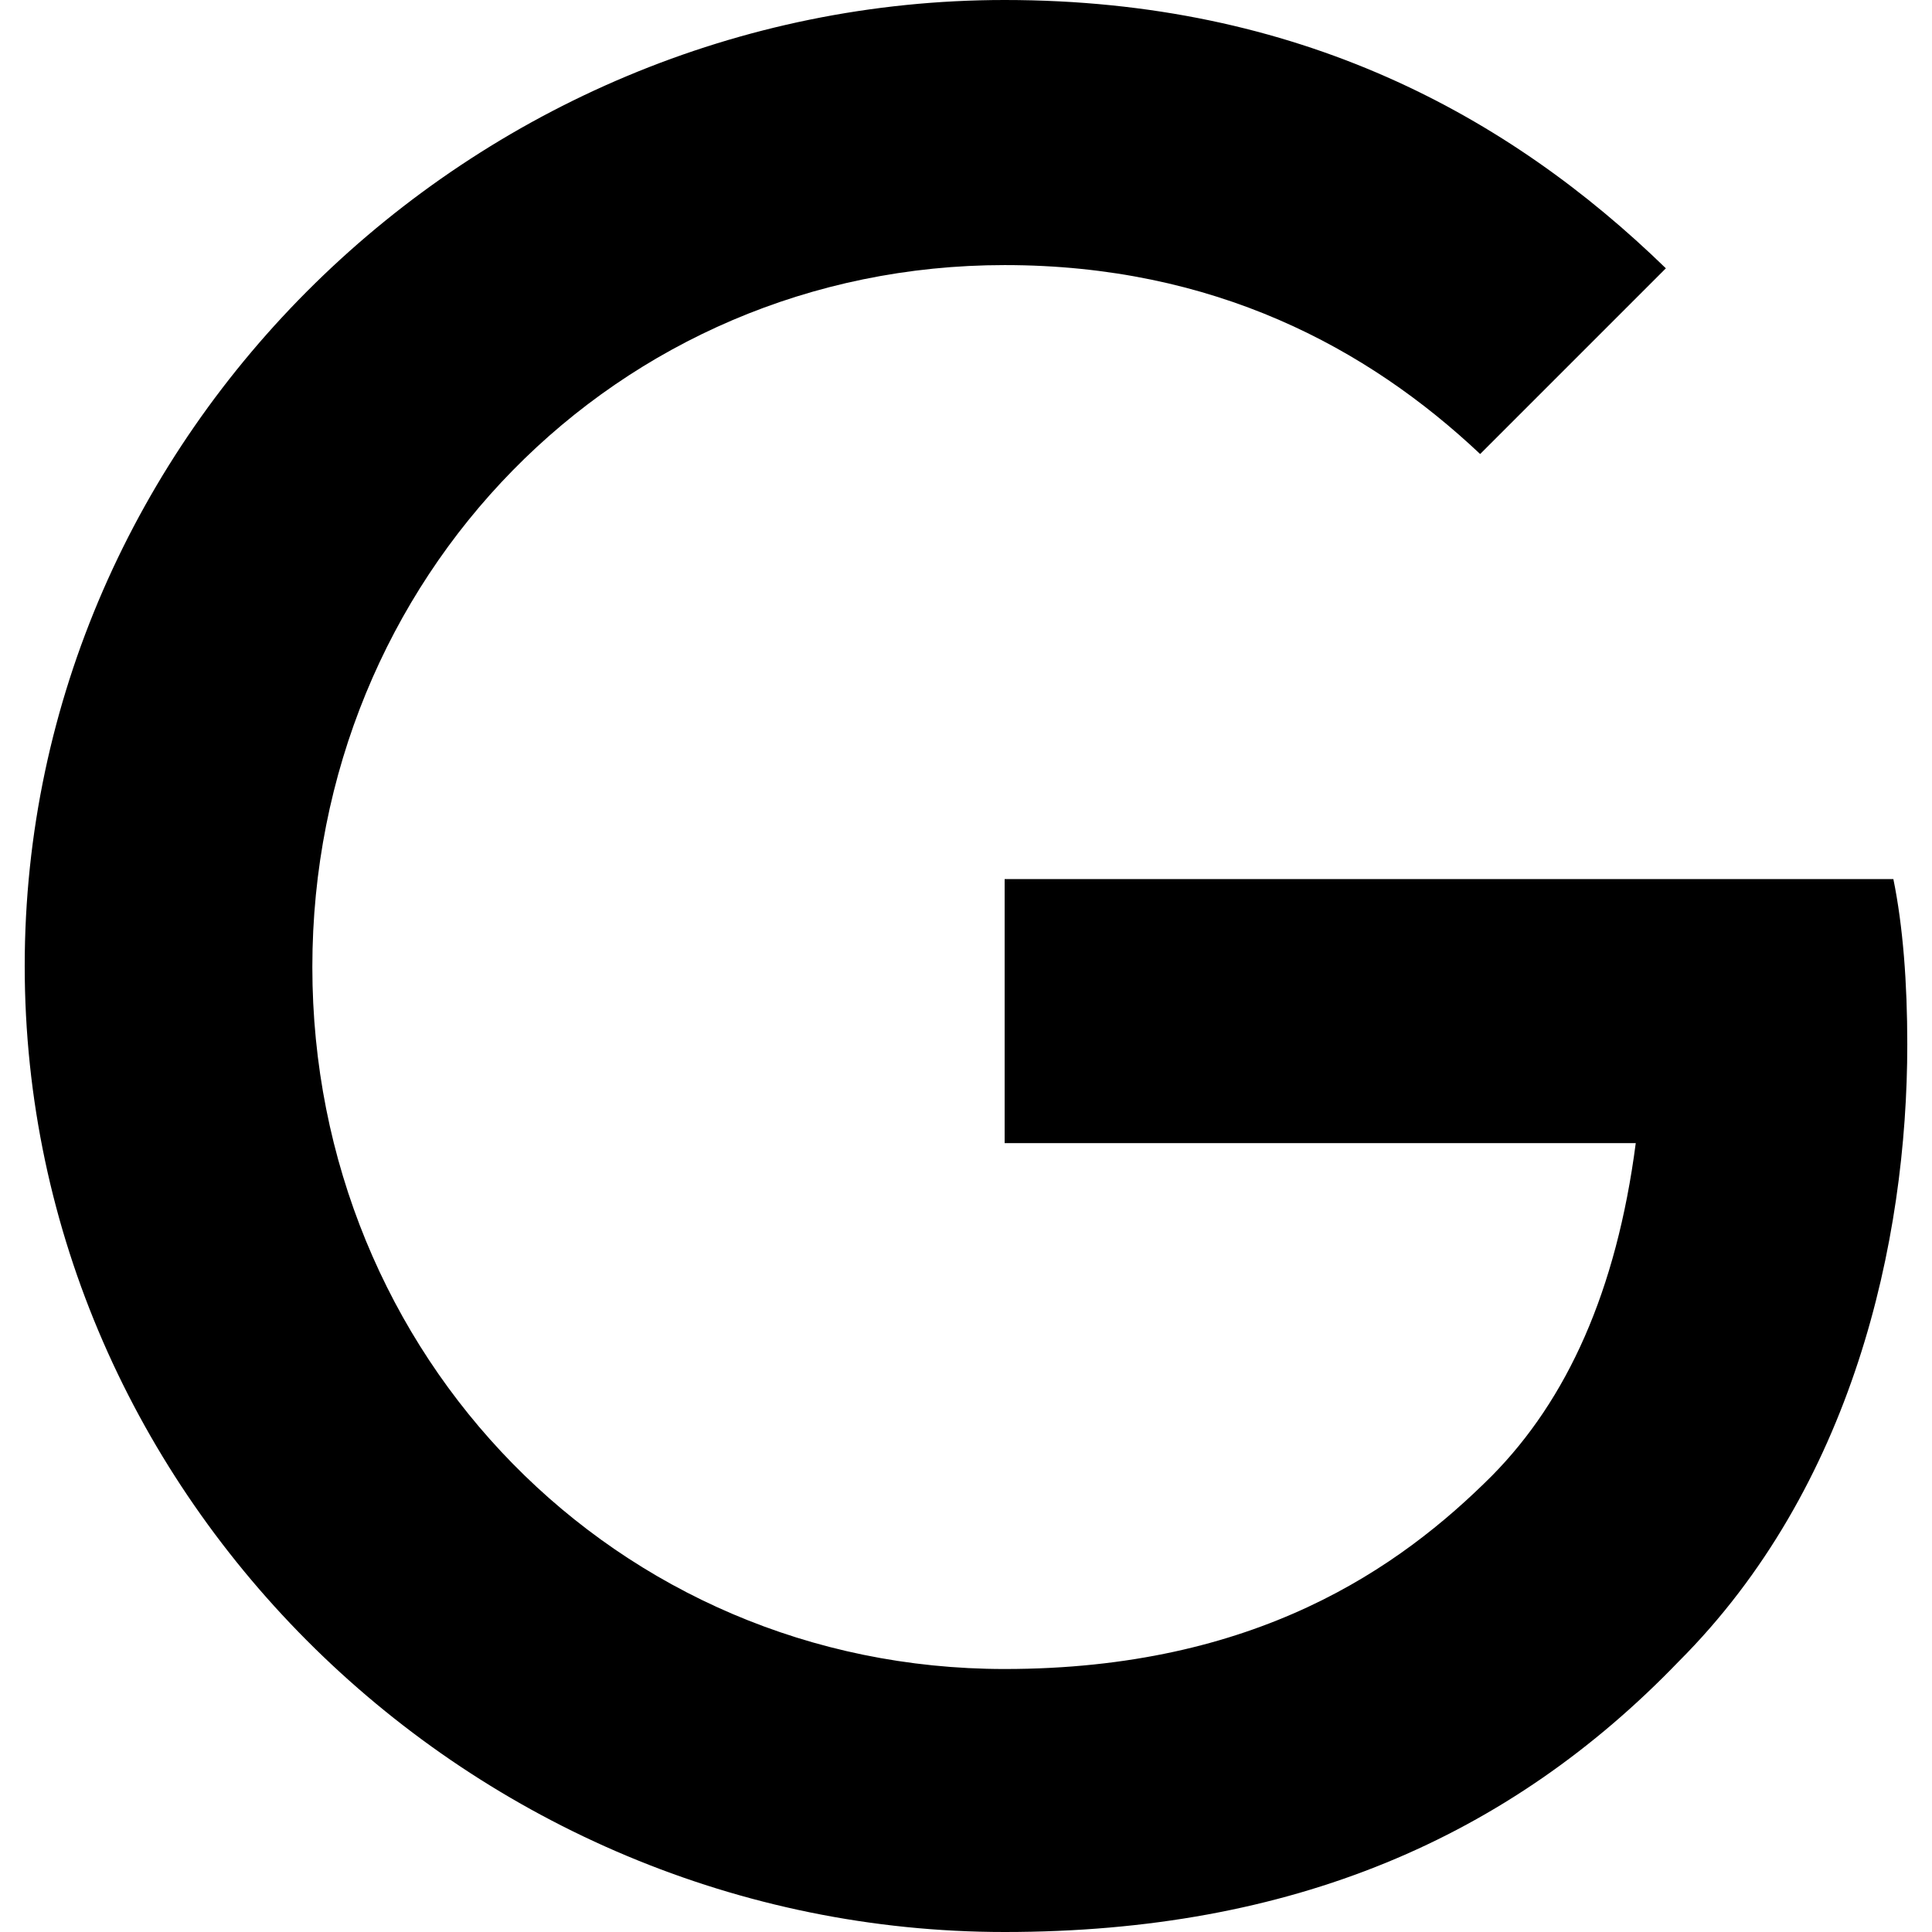
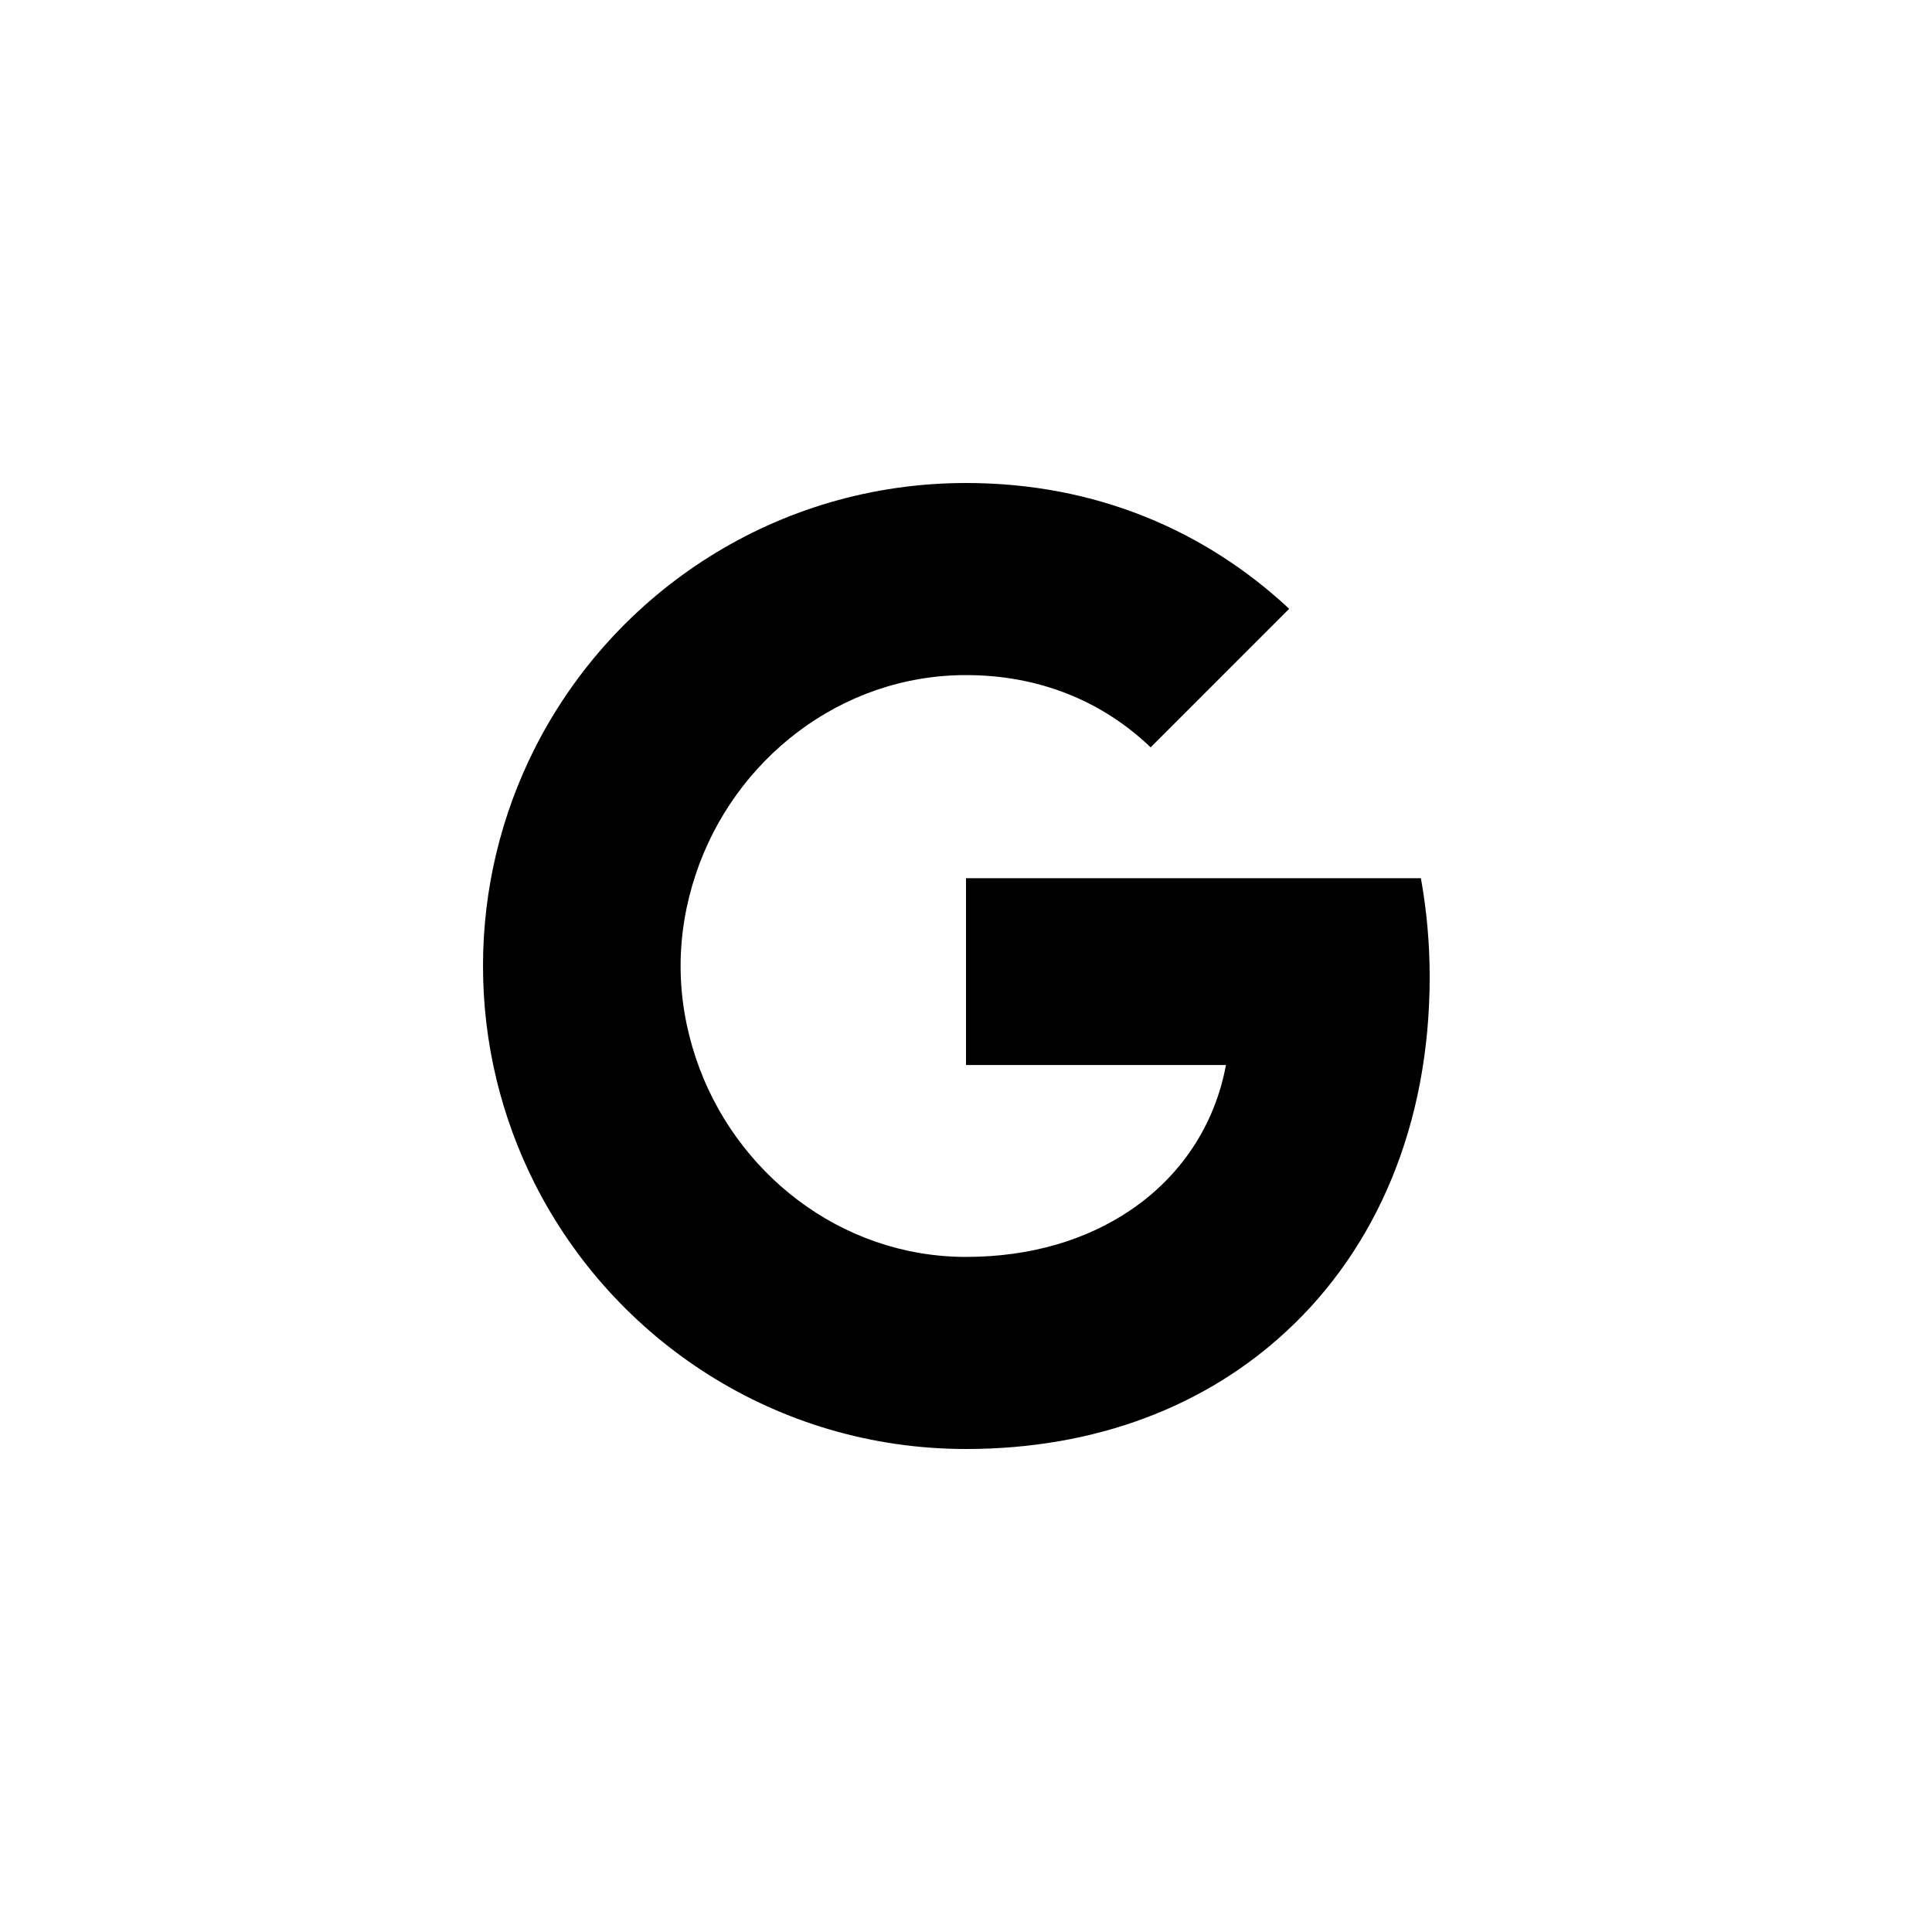
- <svg xmlns="http://www.w3.org/2000/svg" role="img" viewBox="0 0 24 24">
-   <path d="M12.48 10.92v3.28h7.84c-.24 1.84-.853 3.187-1.787 4.133-1.147 1.147-2.933 2.4-6.053 2.4-4.827 0-8.6-3.893-8.6-8.72s3.773-8.72 8.6-8.72c2.6 0 4.507 1.027 5.907 2.347l2.307-2.307C18.747 1.44 16.133 0 12.48 0 5.867 0 .307 5.387.307 12s5.56 12 12.173 12c3.573 0 6.267-1.173 8.373-3.36 2.16-2.16 2.84-5.213 2.84-7.667 0-.76-.053-1.467-.173-2.053H12.48z" />
+ <svg xmlns="http://www.w3.org/2000/svg" viewBox="0 0 40 40" fill="none" role="img">
+   <path d="M29.6 20.227C29.6 19.518 29.536 18.836 29.418 18.182H20V22.05H25.382C25.15 23.3 24.445 24.359 23.386 25.068V27.577H26.618C28.509 25.836 29.6 23.273 29.6 20.227Z" fill="#000" />
+   <path d="M20 30C22.7 30 24.964 29.105 26.618 27.577L23.386 25.068C22.491 25.668 21.345 26.023 20 26.023C17.395 26.023 15.191 24.264 14.405 21.9H11.064V24.491C12.709 27.759 16.091 30 20 30Z" fill="#000" />
+   <path d="M14.405 21.9C14.204 21.3 14.091 20.659 14.091 20C14.091 19.341 14.204 18.7 14.405 18.1V15.509H11.064C10.386 16.859 10 18.386 10 20C10 21.614 10.386 23.141 11.064 24.491L14.405 21.9Z" fill="#000" />
+   <path d="M20 13.977C21.468 13.977 22.786 14.482 23.823 15.473L26.691 12.604C24.959 10.991 22.695 10 20 10C16.091 10 12.709 12.241 11.064 15.509L14.405 18.1C15.191 15.736 17.395 13.977 20 13.977Z" fill="#000" />
</svg>
